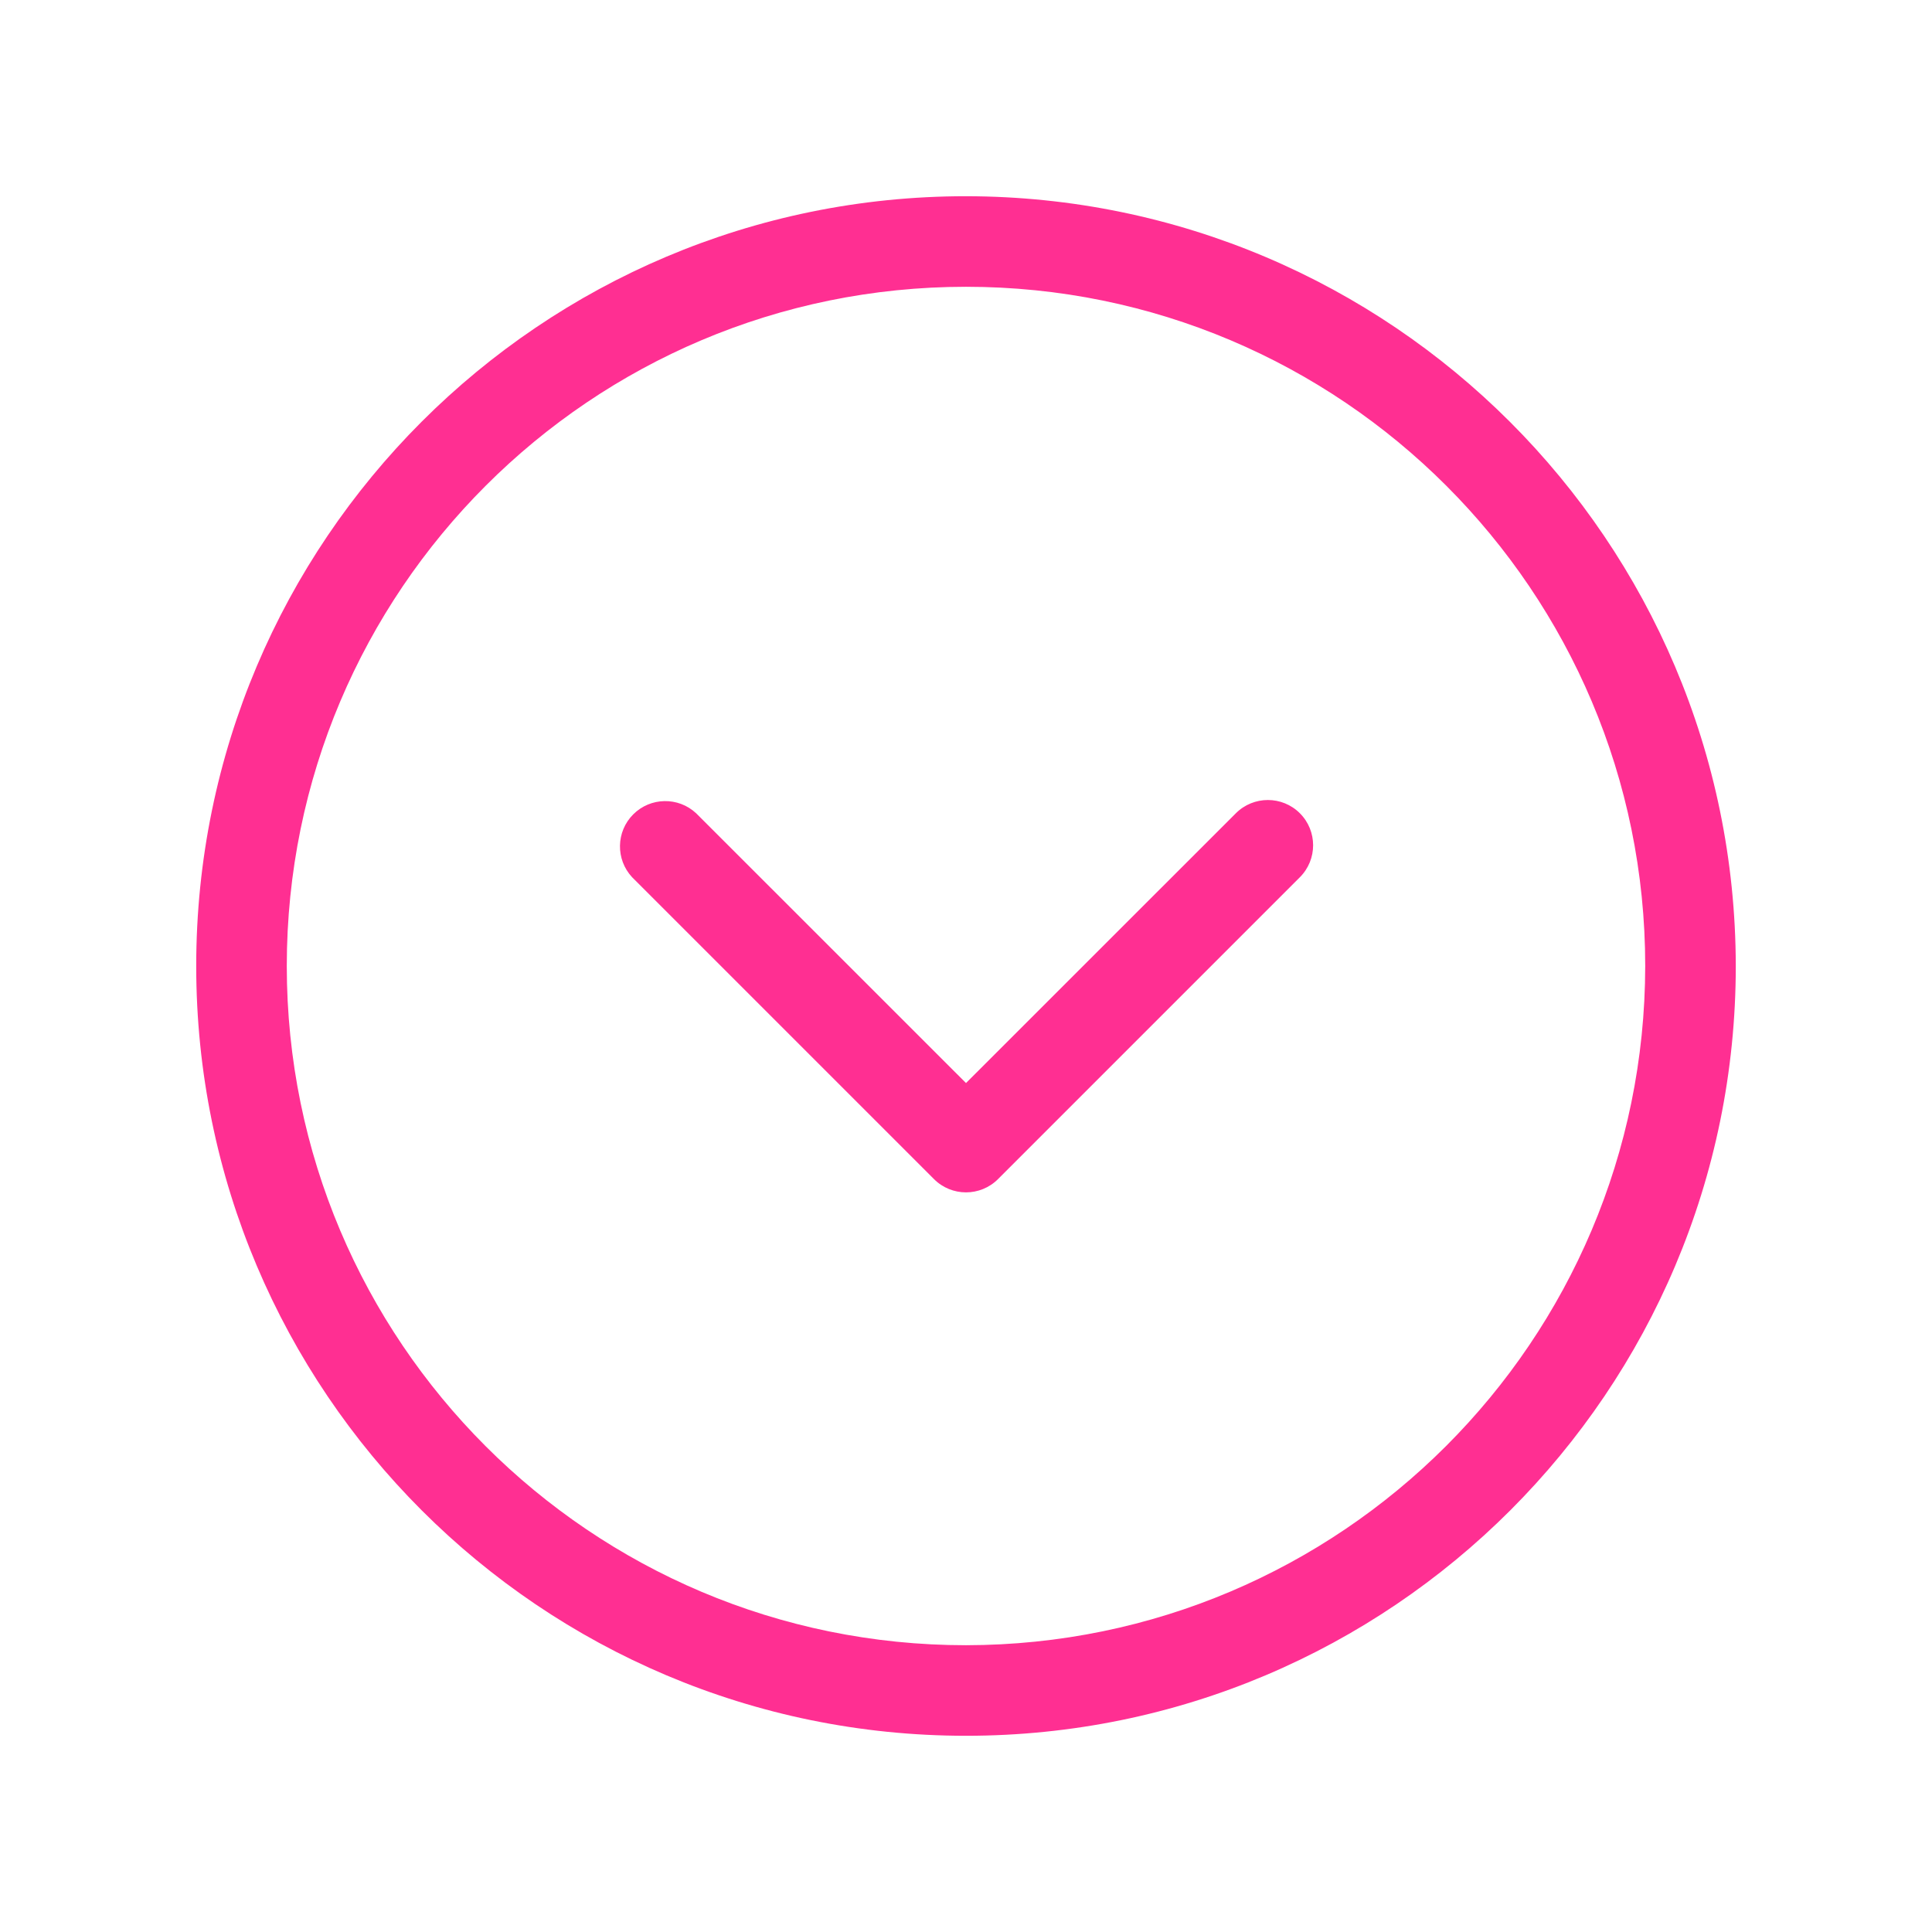
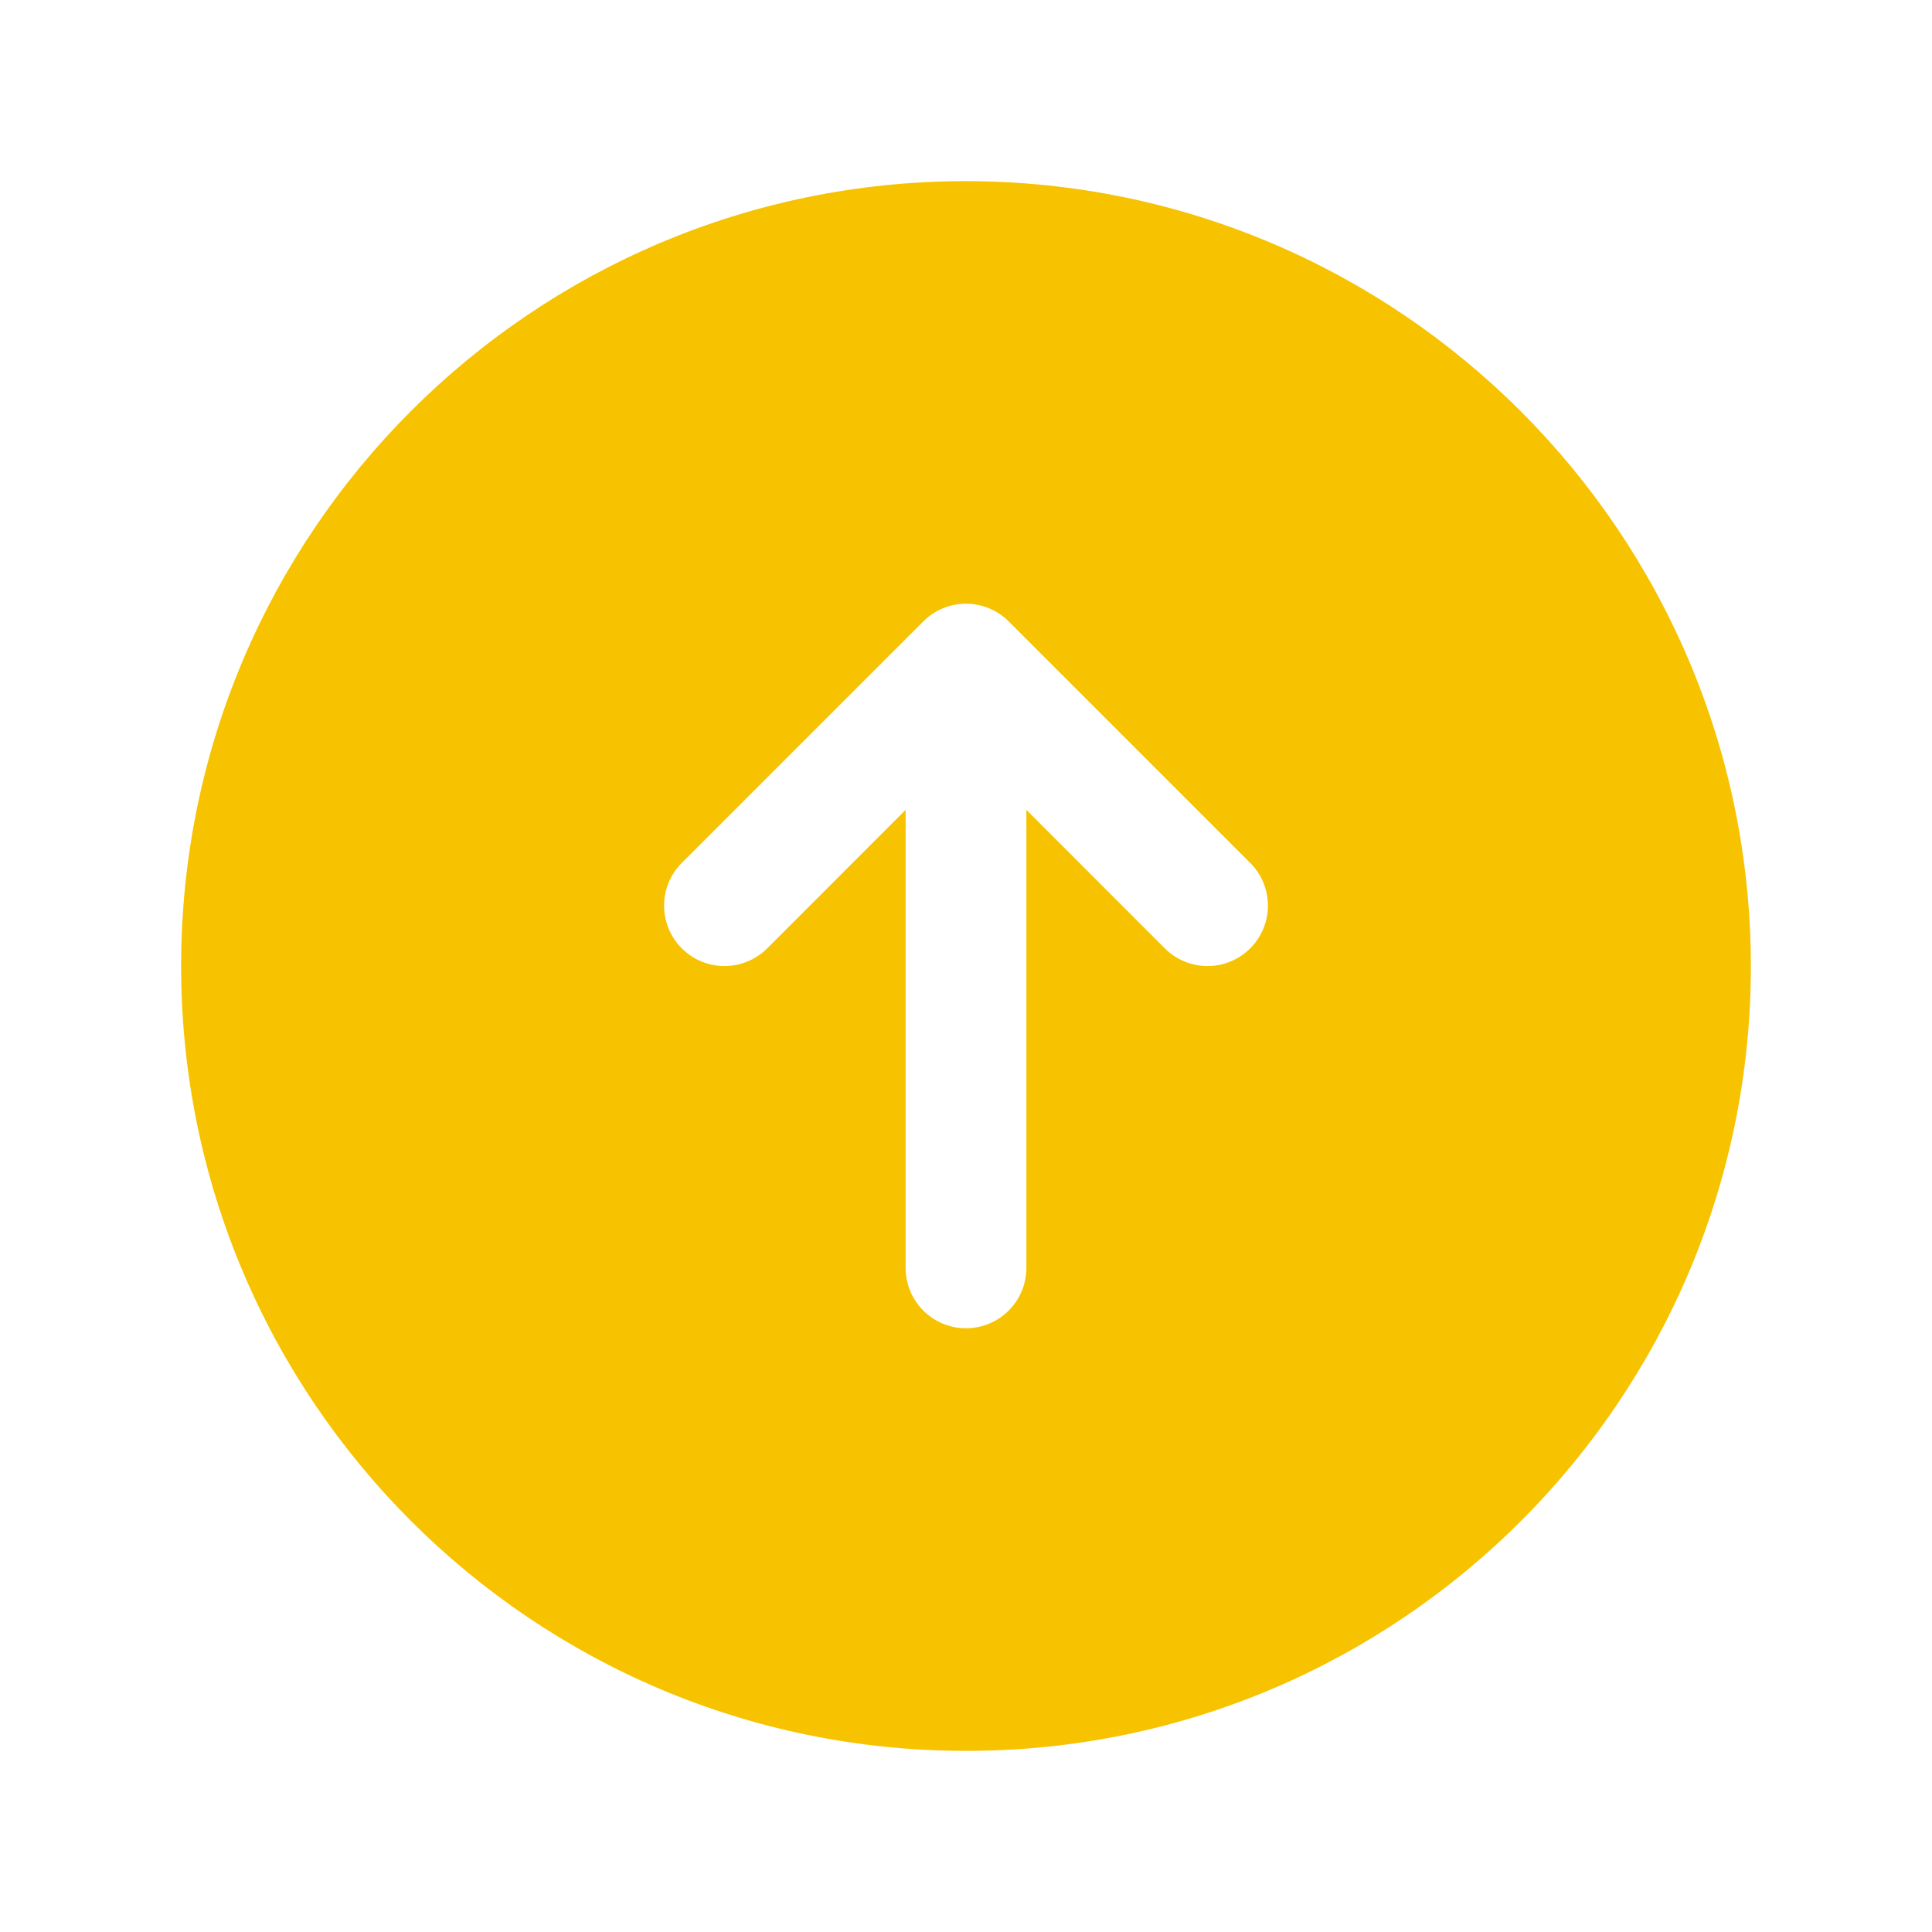
- <svg xmlns="http://www.w3.org/2000/svg" width="32" height="32" fill="#ff2f92" viewBox="0 0 256 256">
-   <path d="M128,26A102,102,0,1,0,230,128,102.12,102.12,0,0,0,128,26Zm0,192a90,90,0,1,1,90-90A90.1,90.1,0,0,1,128,218Zm44.24-110.24a6,6,0,0,1,0,8.48l-40,40a6,6,0,0,1-8.48,0l-40-40a6,6,0,0,1,8.48-8.48L128,143.51l35.76-35.75A6,6,0,0,1,172.24,107.76Z" />
+ <svg xmlns="http://www.w3.org/2000/svg" width="32" height="32" fill="#F7C300" viewBox="0 0 256 256">
+   <path d="M128,24A104,104,0,1,0,232,128,104.11,104.11,0,0,0,128,24Zm37.66,101.66a8,8,0,0,1-11.32,0L136,107.31V168a8,8,0,0,1-16,0V107.31l-18.34,18.35a8,8,0,0,1-11.32-11.32l32-32a8,8,0,0,1,11.32,0l32,32A8,8,0,0,1,165.66,125.66Z" />
</svg>
